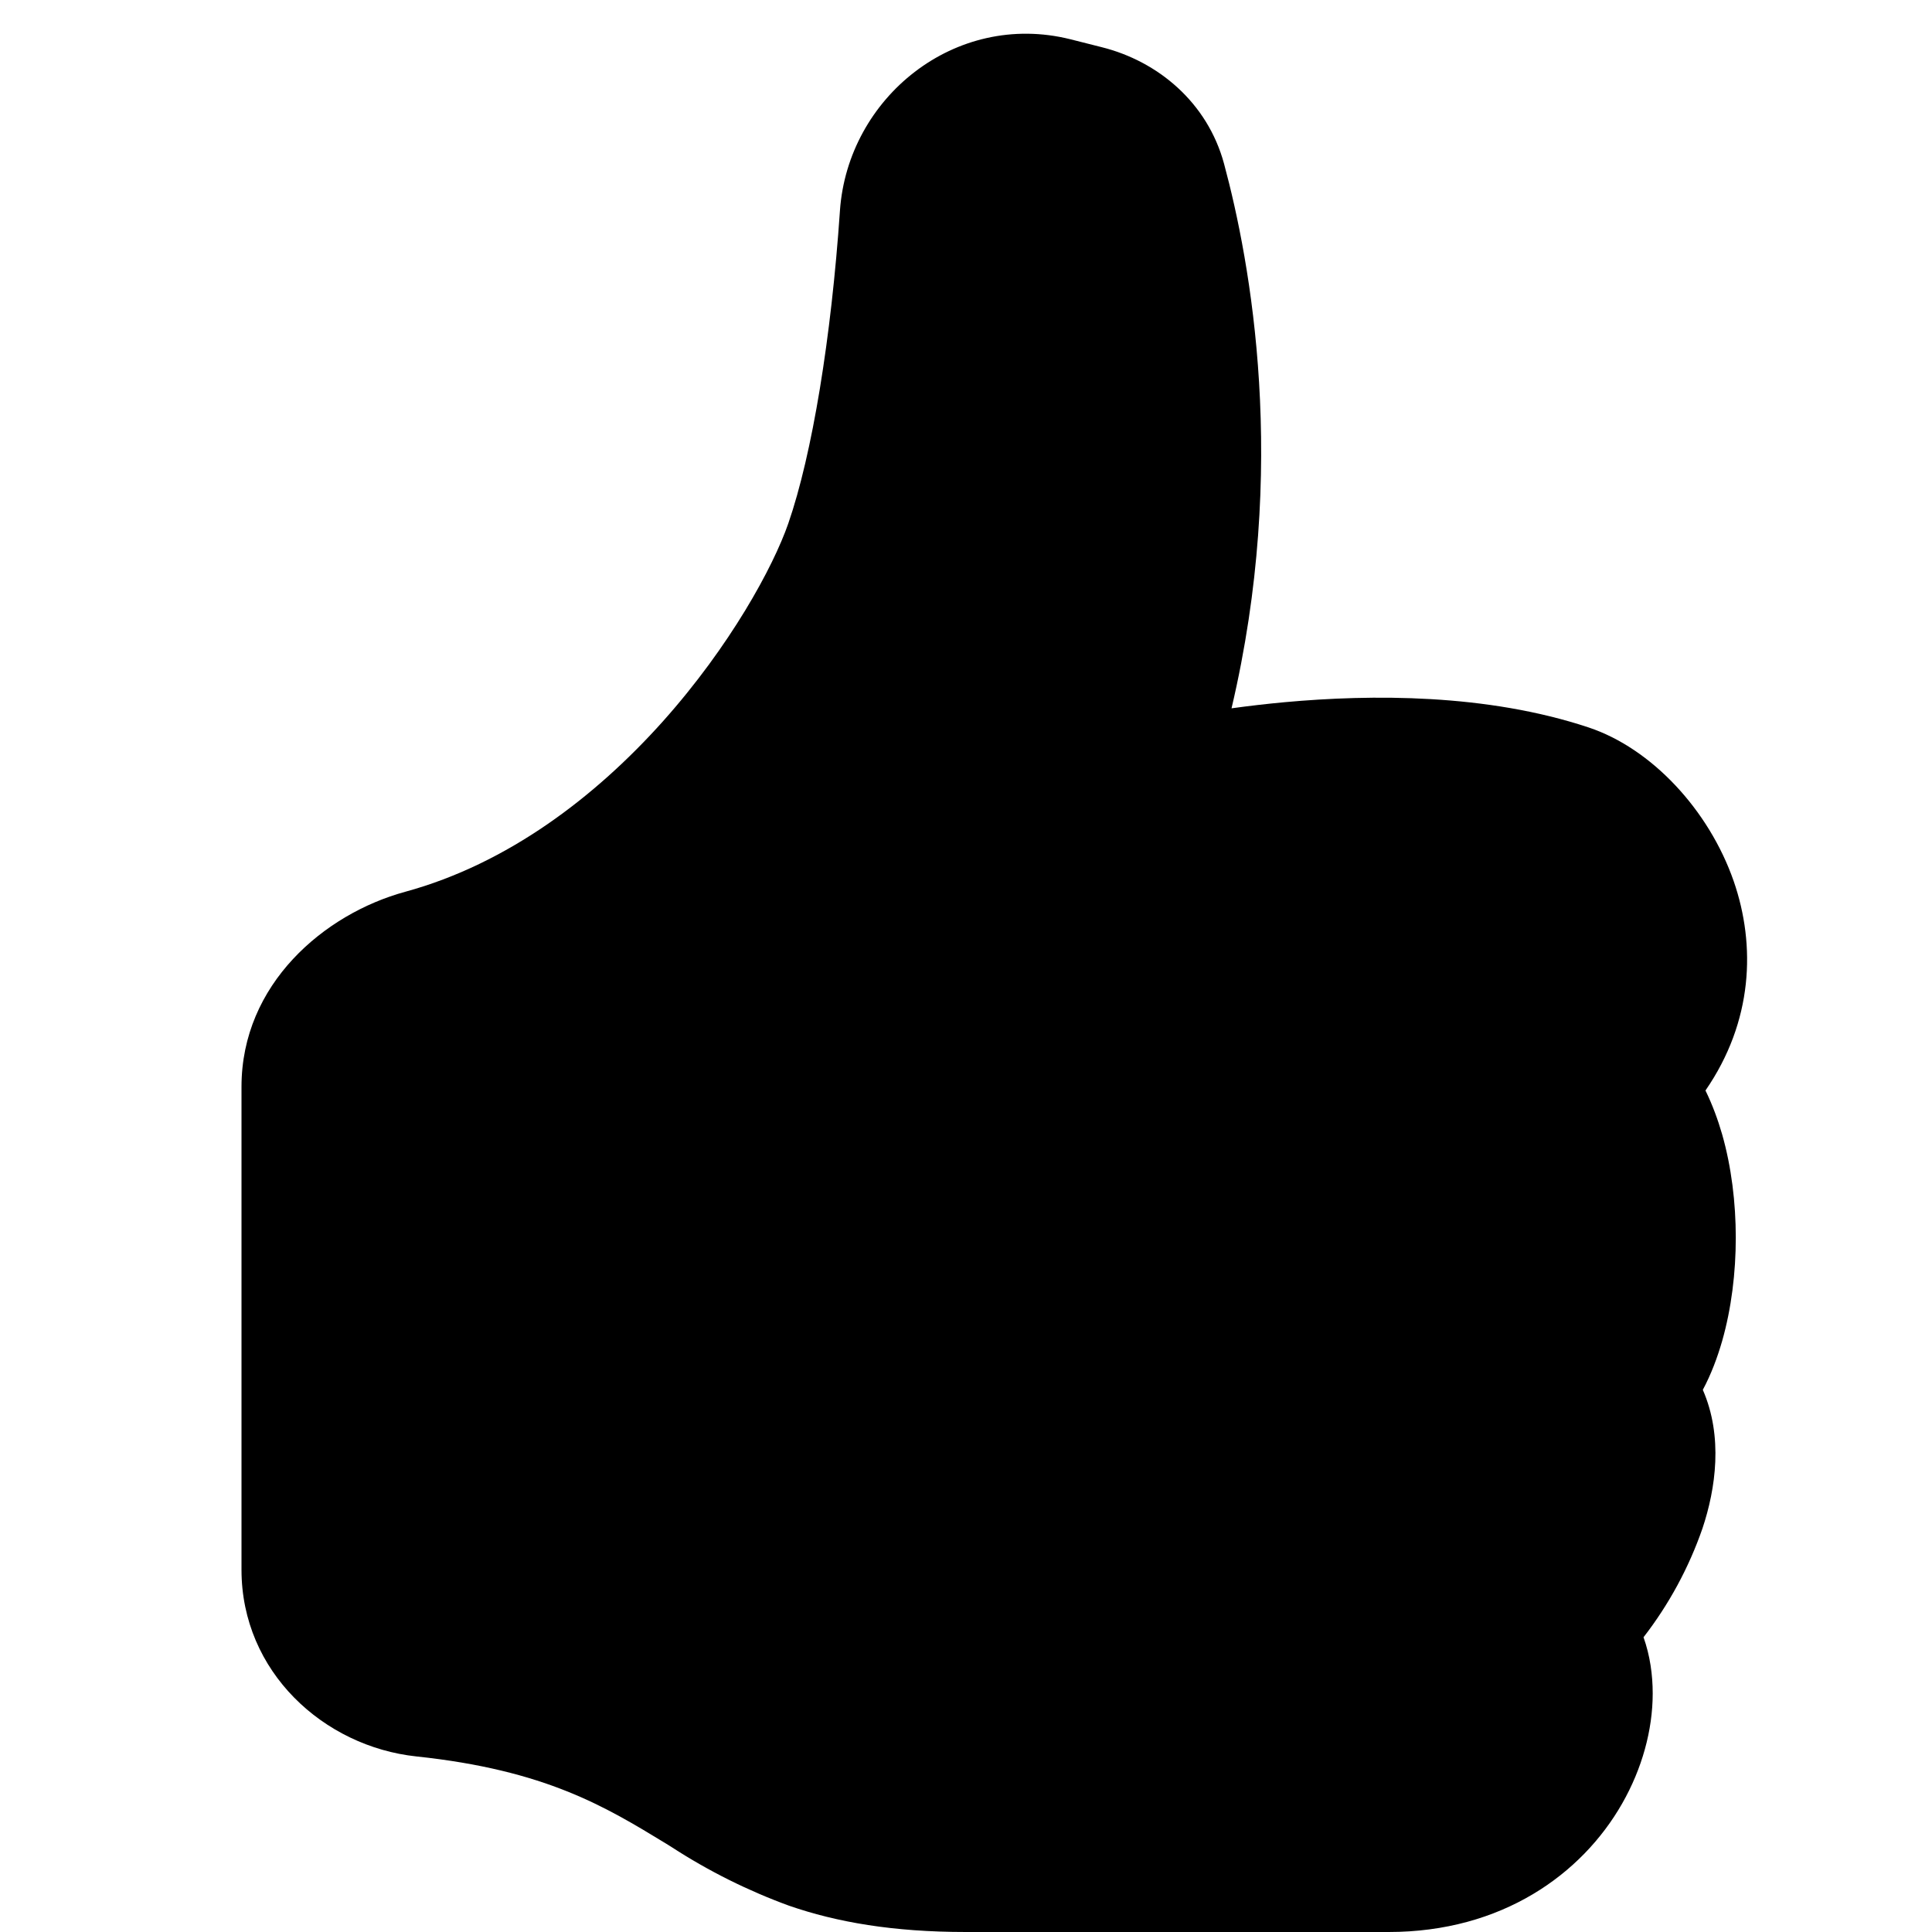
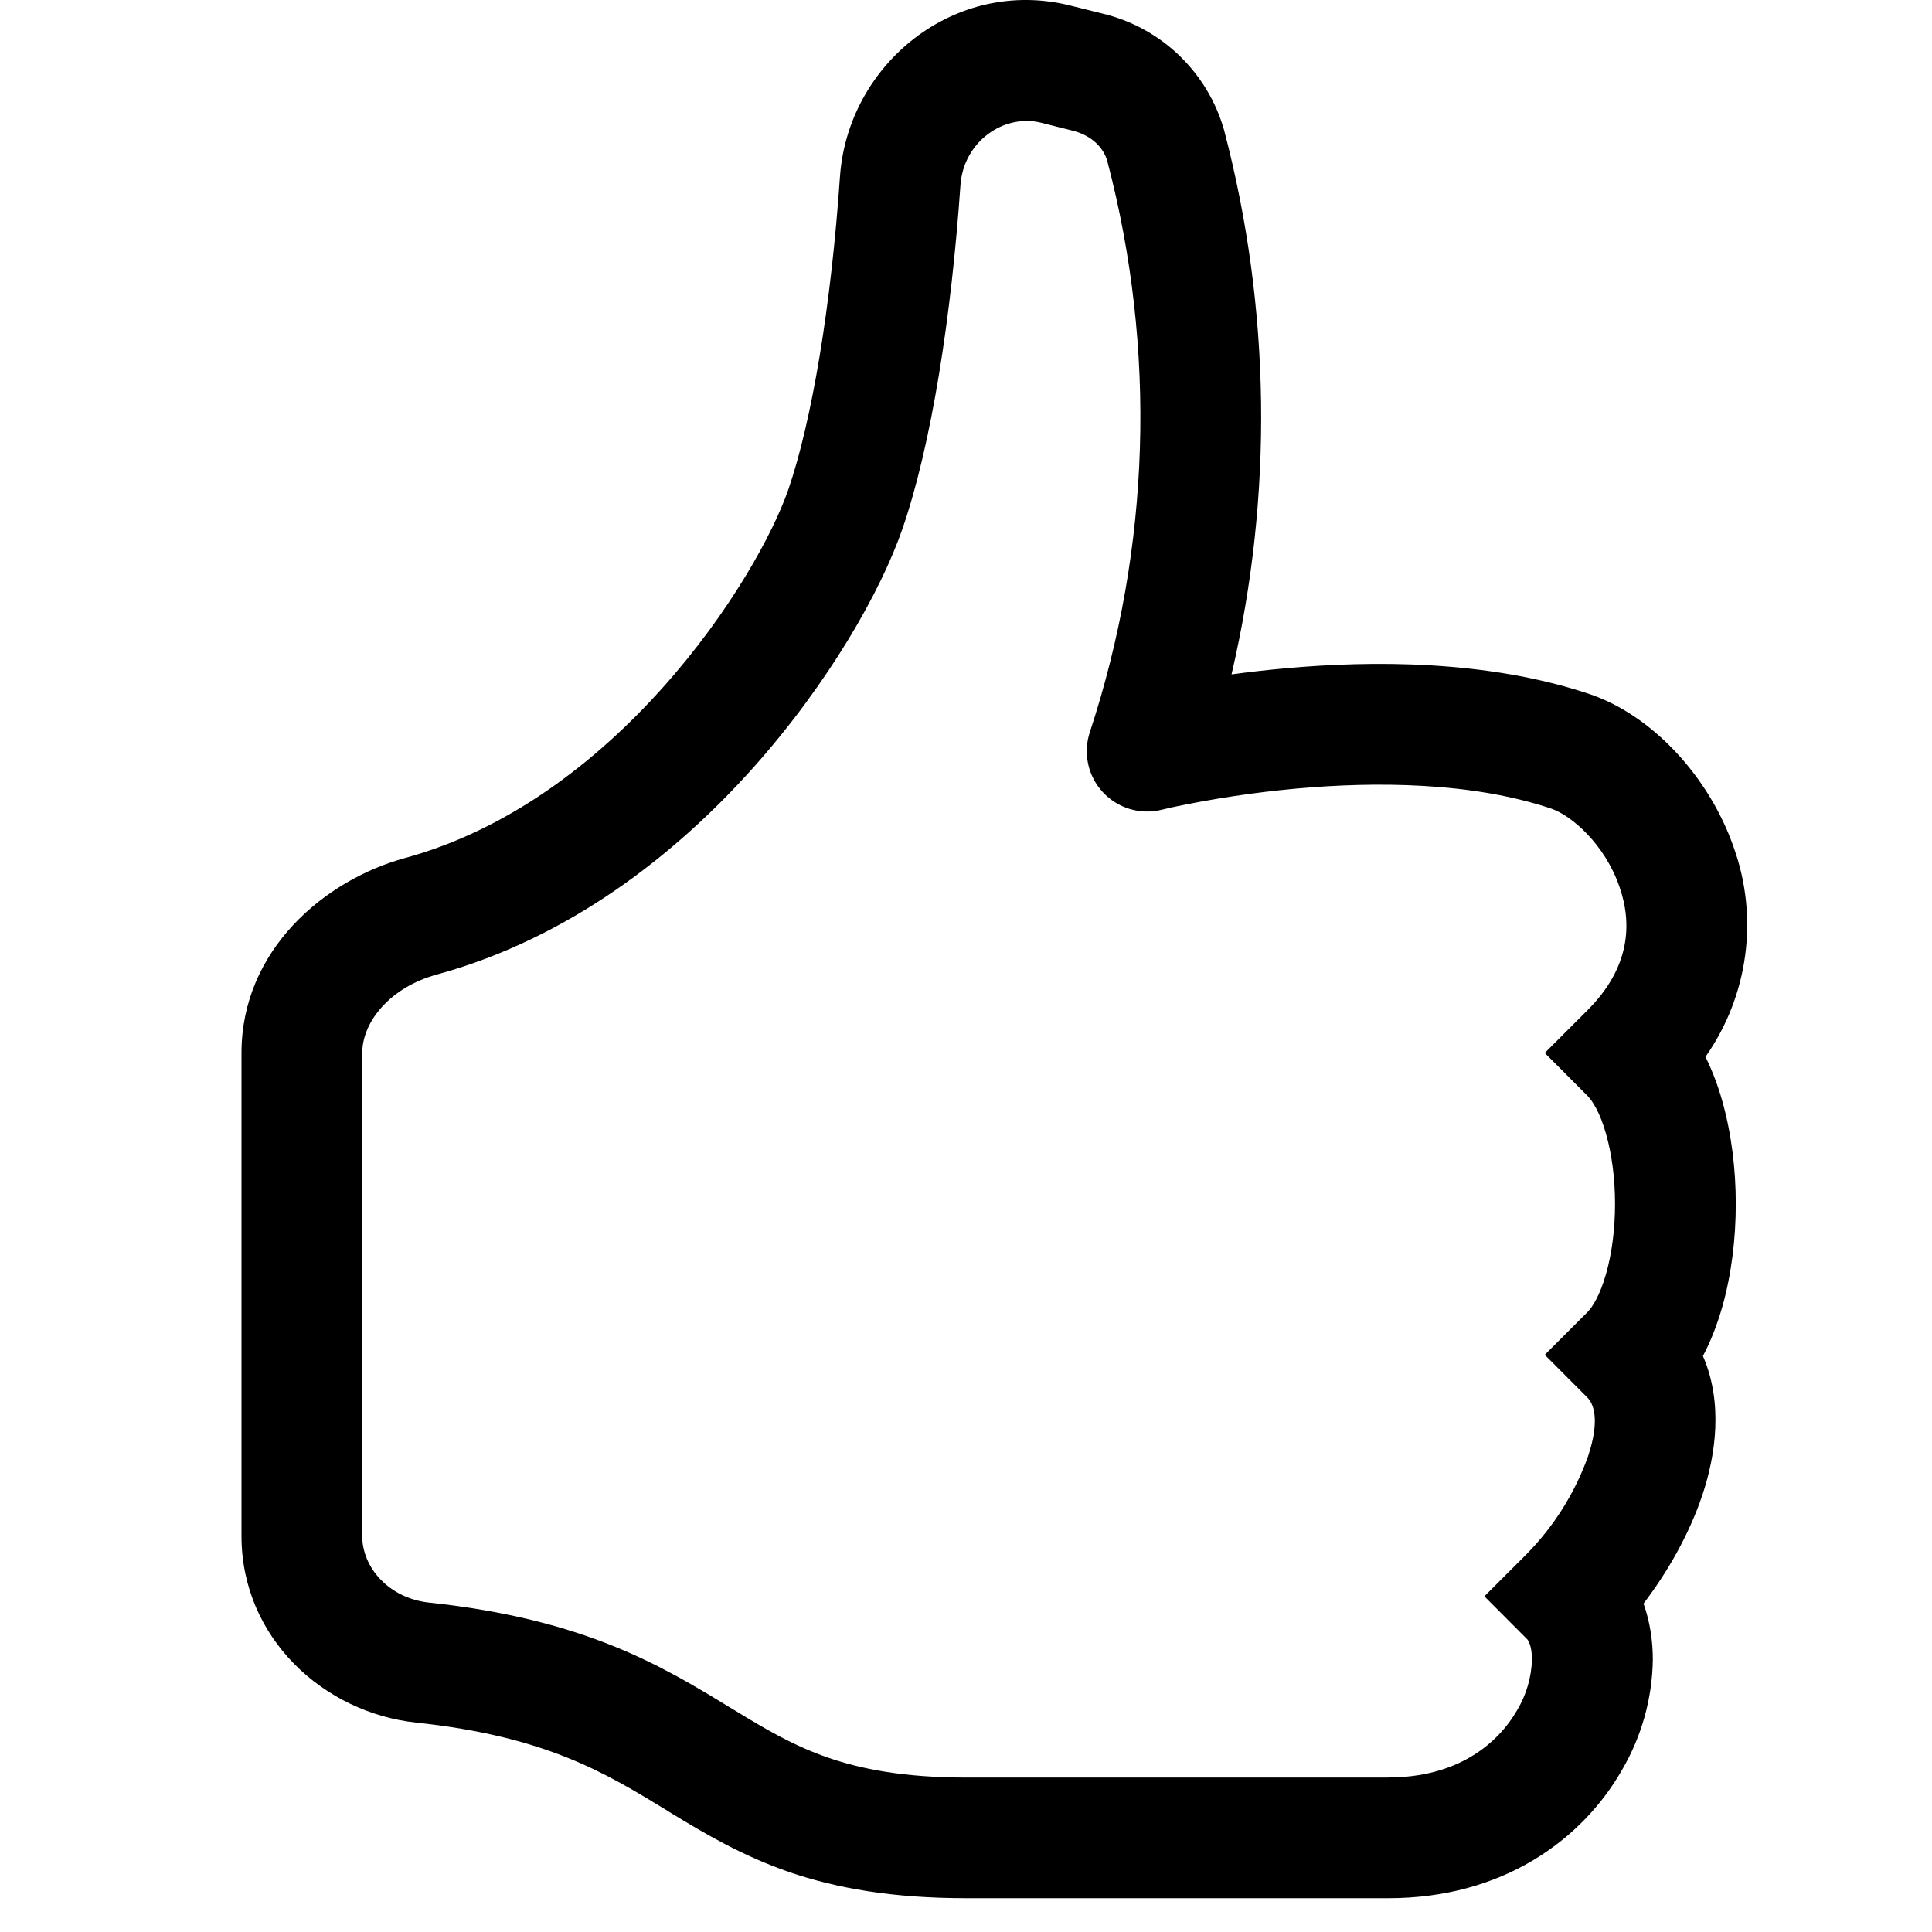
- <svg xmlns="http://www.w3.org/2000/svg" width="32" height="32" fill="black" class="bi bi-hand-thumbs-up-fill" viewBox="0 0 16 16">
-   <path d="M6.956 1.745C7.021.81 7.908.087 8.864.325l.261.066c.463.116.874.456 1.012.965.22.816.533 2.511.062 4.51a9.84 9.84 0 0 1 .443-.051c.713-.065 1.669-.072 2.516.21.518.173.994.681 1.2 1.273.184.532.16 1.162-.234 1.733.058.119.103.242.138.363.077.27.113.567.113.856 0 .289-.036.586-.113.856-.039.135-.09.273-.16.404.169.387.107.819-.003 1.148a3.163 3.163 0 0 1-.488.901c.054.152.076.312.076.465 0 .305-.089.625-.253.912C13.1 15.522 12.437 16 11.5 16H8c-.605 0-1.07-.081-1.466-.218a4.82 4.82 0 0 1-.97-.484l-.048-.03c-.504-.307-.999-.609-2.068-.722C2.682 14.464 2 13.846 2 13V9c0-.85.685-1.432 1.357-1.615.849-.232 1.574-.787 2.132-1.41.56-.627.914-1.28 1.039-1.639.199-.575.356-1.539.428-2.59z" />
+ <svg xmlns="http://www.w3.org/2000/svg" width="32" height="32" fill="black" class="bi bi-hand-thumbs-up" viewBox="0 0 16 16">
+   <path d="M8.864.046C7.908-.193 7.02.53 6.956 1.466c-.072 1.051-.23 2.016-.428 2.59-.125.36-.479 1.013-1.04 1.639-.557.623-1.282 1.178-2.131 1.41C2.685 7.288 2 7.87 2 8.72v4.001c0 .845.682 1.464 1.448 1.545 1.07.114 1.564.415 2.068.723l.048.03c.272.165.578.348.97.484.397.136.861.217 1.466.217h3.5c.937 0 1.599-.477 1.934-1.064a1.86 1.86 0 0 0 .254-.912c0-.152-.023-.312-.077-.464.201-.263.38-.578.488-.901.11-.33.172-.762.004-1.149.069-.13.12-.269.159-.403.077-.27.113-.568.113-.857 0-.288-.036-.585-.113-.856a2.144 2.144 0 0 0-.138-.362 1.9 1.9 0 0 0 .234-1.734c-.206-.592-.682-1.1-1.2-1.272-.847-.282-1.803-.276-2.516-.211a9.84 9.84 0 0 0-.443.05 9.365 9.365 0 0 0-.062-4.509A1.38 1.38 0 0 0 9.125.111L8.864.046zM11.5 14.721H8c-.51 0-.863-.069-1.14-.164-.281-.097-.506-.228-.776-.393l-.04-.024c-.555-.339-1.198-.731-2.49-.868-.333-.036-.554-.29-.554-.55V8.72c0-.254.226-.543.62-.65 1.095-.3 1.977-.996 2.614-1.708.635-.71 1.064-1.475 1.238-1.978.243-.7.407-1.768.482-2.85.025-.362.36-.594.667-.518l.262.066c.16.04.258.143.288.255a8.34 8.34 0 0 1-.145 4.725.5.5 0 0 0 .595.644l.003-.001.014-.003.058-.014a8.908 8.908 0 0 1 1.036-.157c.663-.06 1.457-.054 2.11.164.175.058.45.3.57.65.107.308.087.67-.266 1.022l-.353.353.353.354c.043.043.105.141.154.315.048.167.075.37.075.581 0 .212-.027.414-.075.582-.05.174-.111.272-.154.315l-.353.353.353.354c.047.047.109.177.005.488a2.224 2.224 0 0 1-.505.805l-.353.353.353.354c.006.005.041.05.041.17a.866.866 0 0 1-.121.416c-.165.288-.503.56-1.066.56z" />
</svg>
